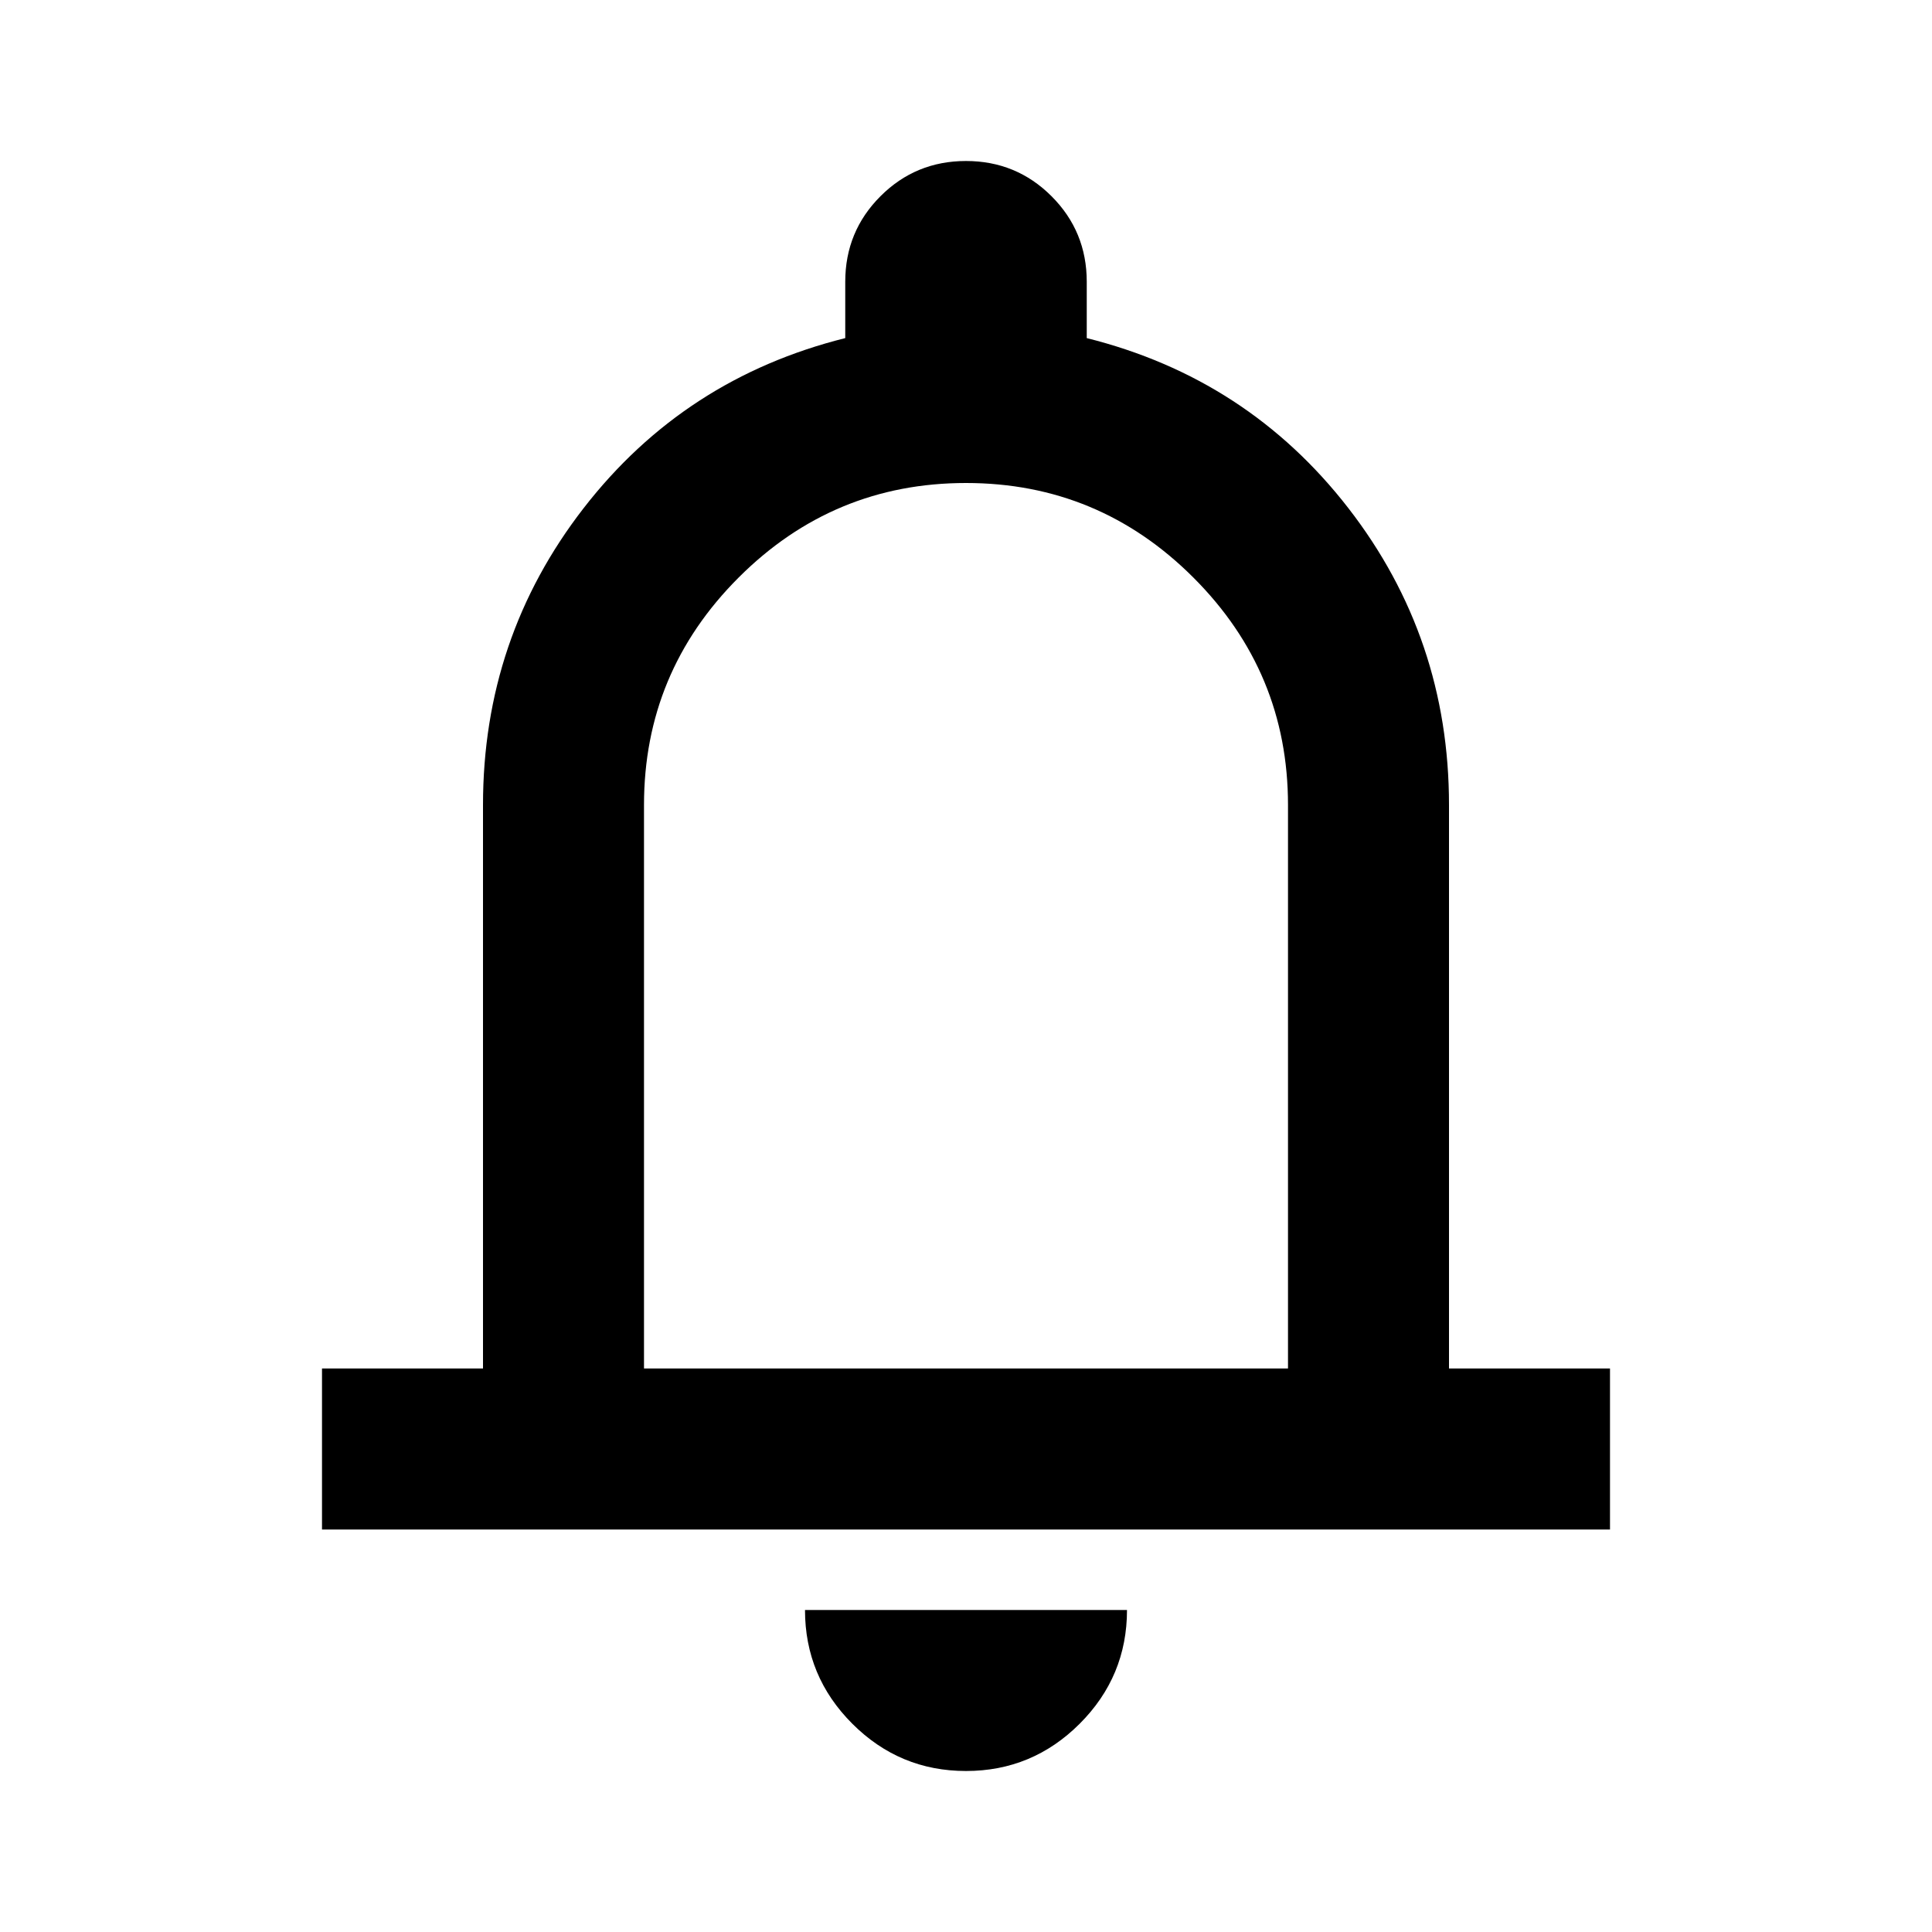
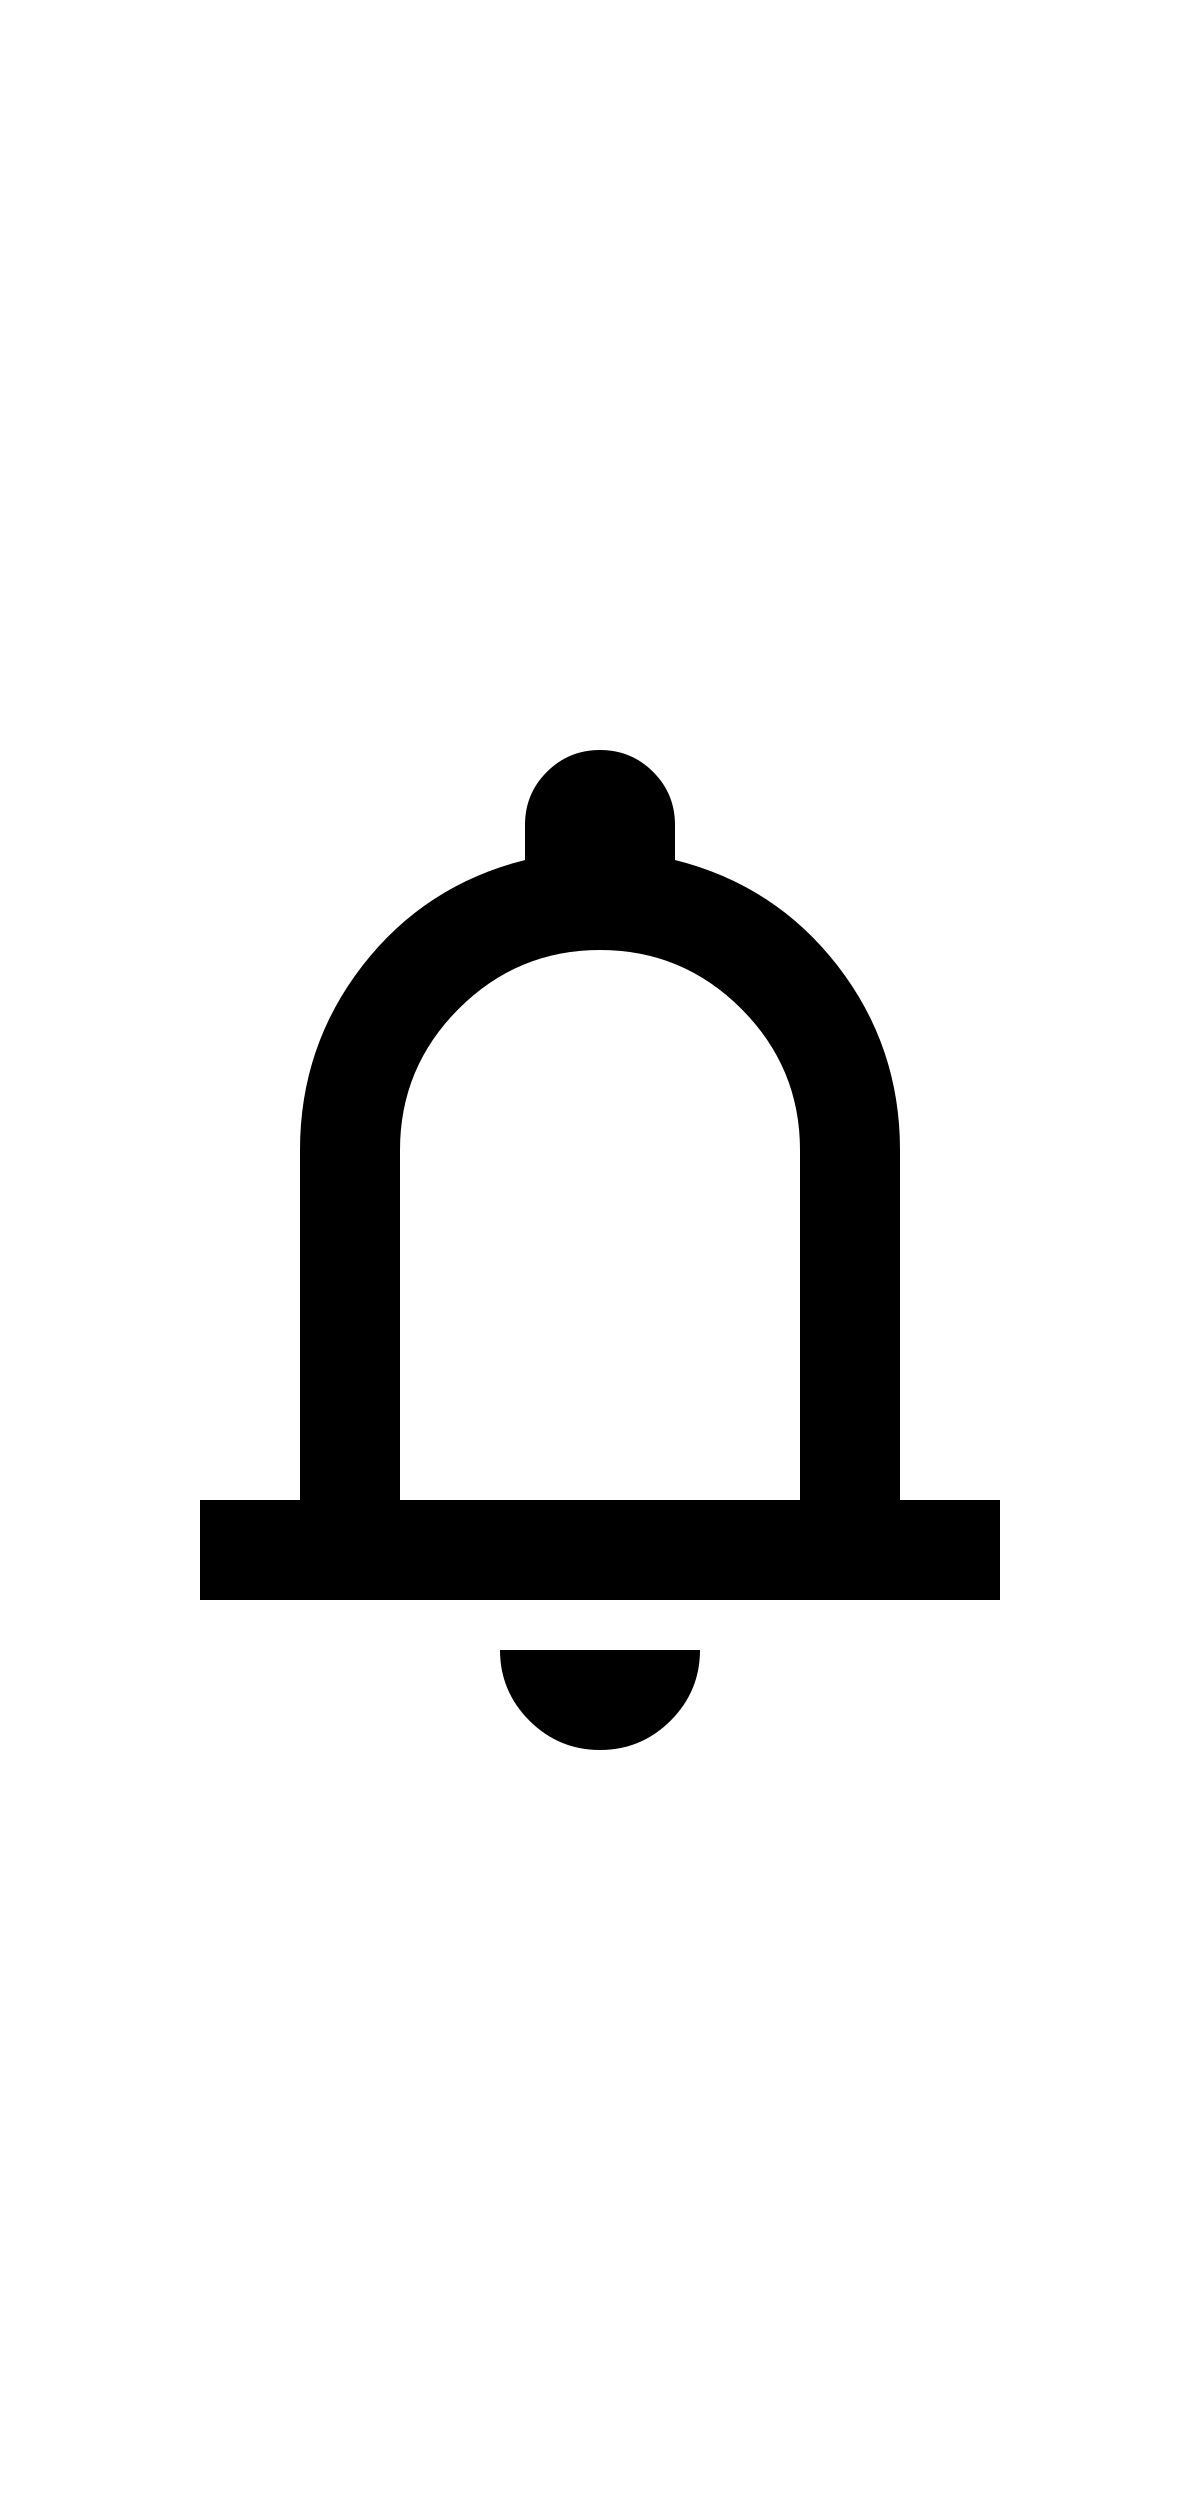
- <svg xmlns="http://www.w3.org/2000/svg" height="24px" viewBox="0 -960 960 960" width="24px" fill="#000000">
+ <svg xmlns="http://www.w3.org/2000/svg" height="50px" viewBox="0 -960 960 960" width="24px" fill="#000000">
  <path d="M160-200v-80h80v-280q0-83 50-147.5T420-792v-28q0-25 17.5-42.5T480-880q25 0 42.5 17.5T540-820v28q80 20 130 84.5T720-560v280h80v80H160Zm320-300Zm0 420q-33 0-56.5-23.5T400-160h160q0 33-23.5 56.5T480-80ZM320-280h320v-280q0-66-47-113t-113-47q-66 0-113 47t-47 113v280Z" />
</svg>
